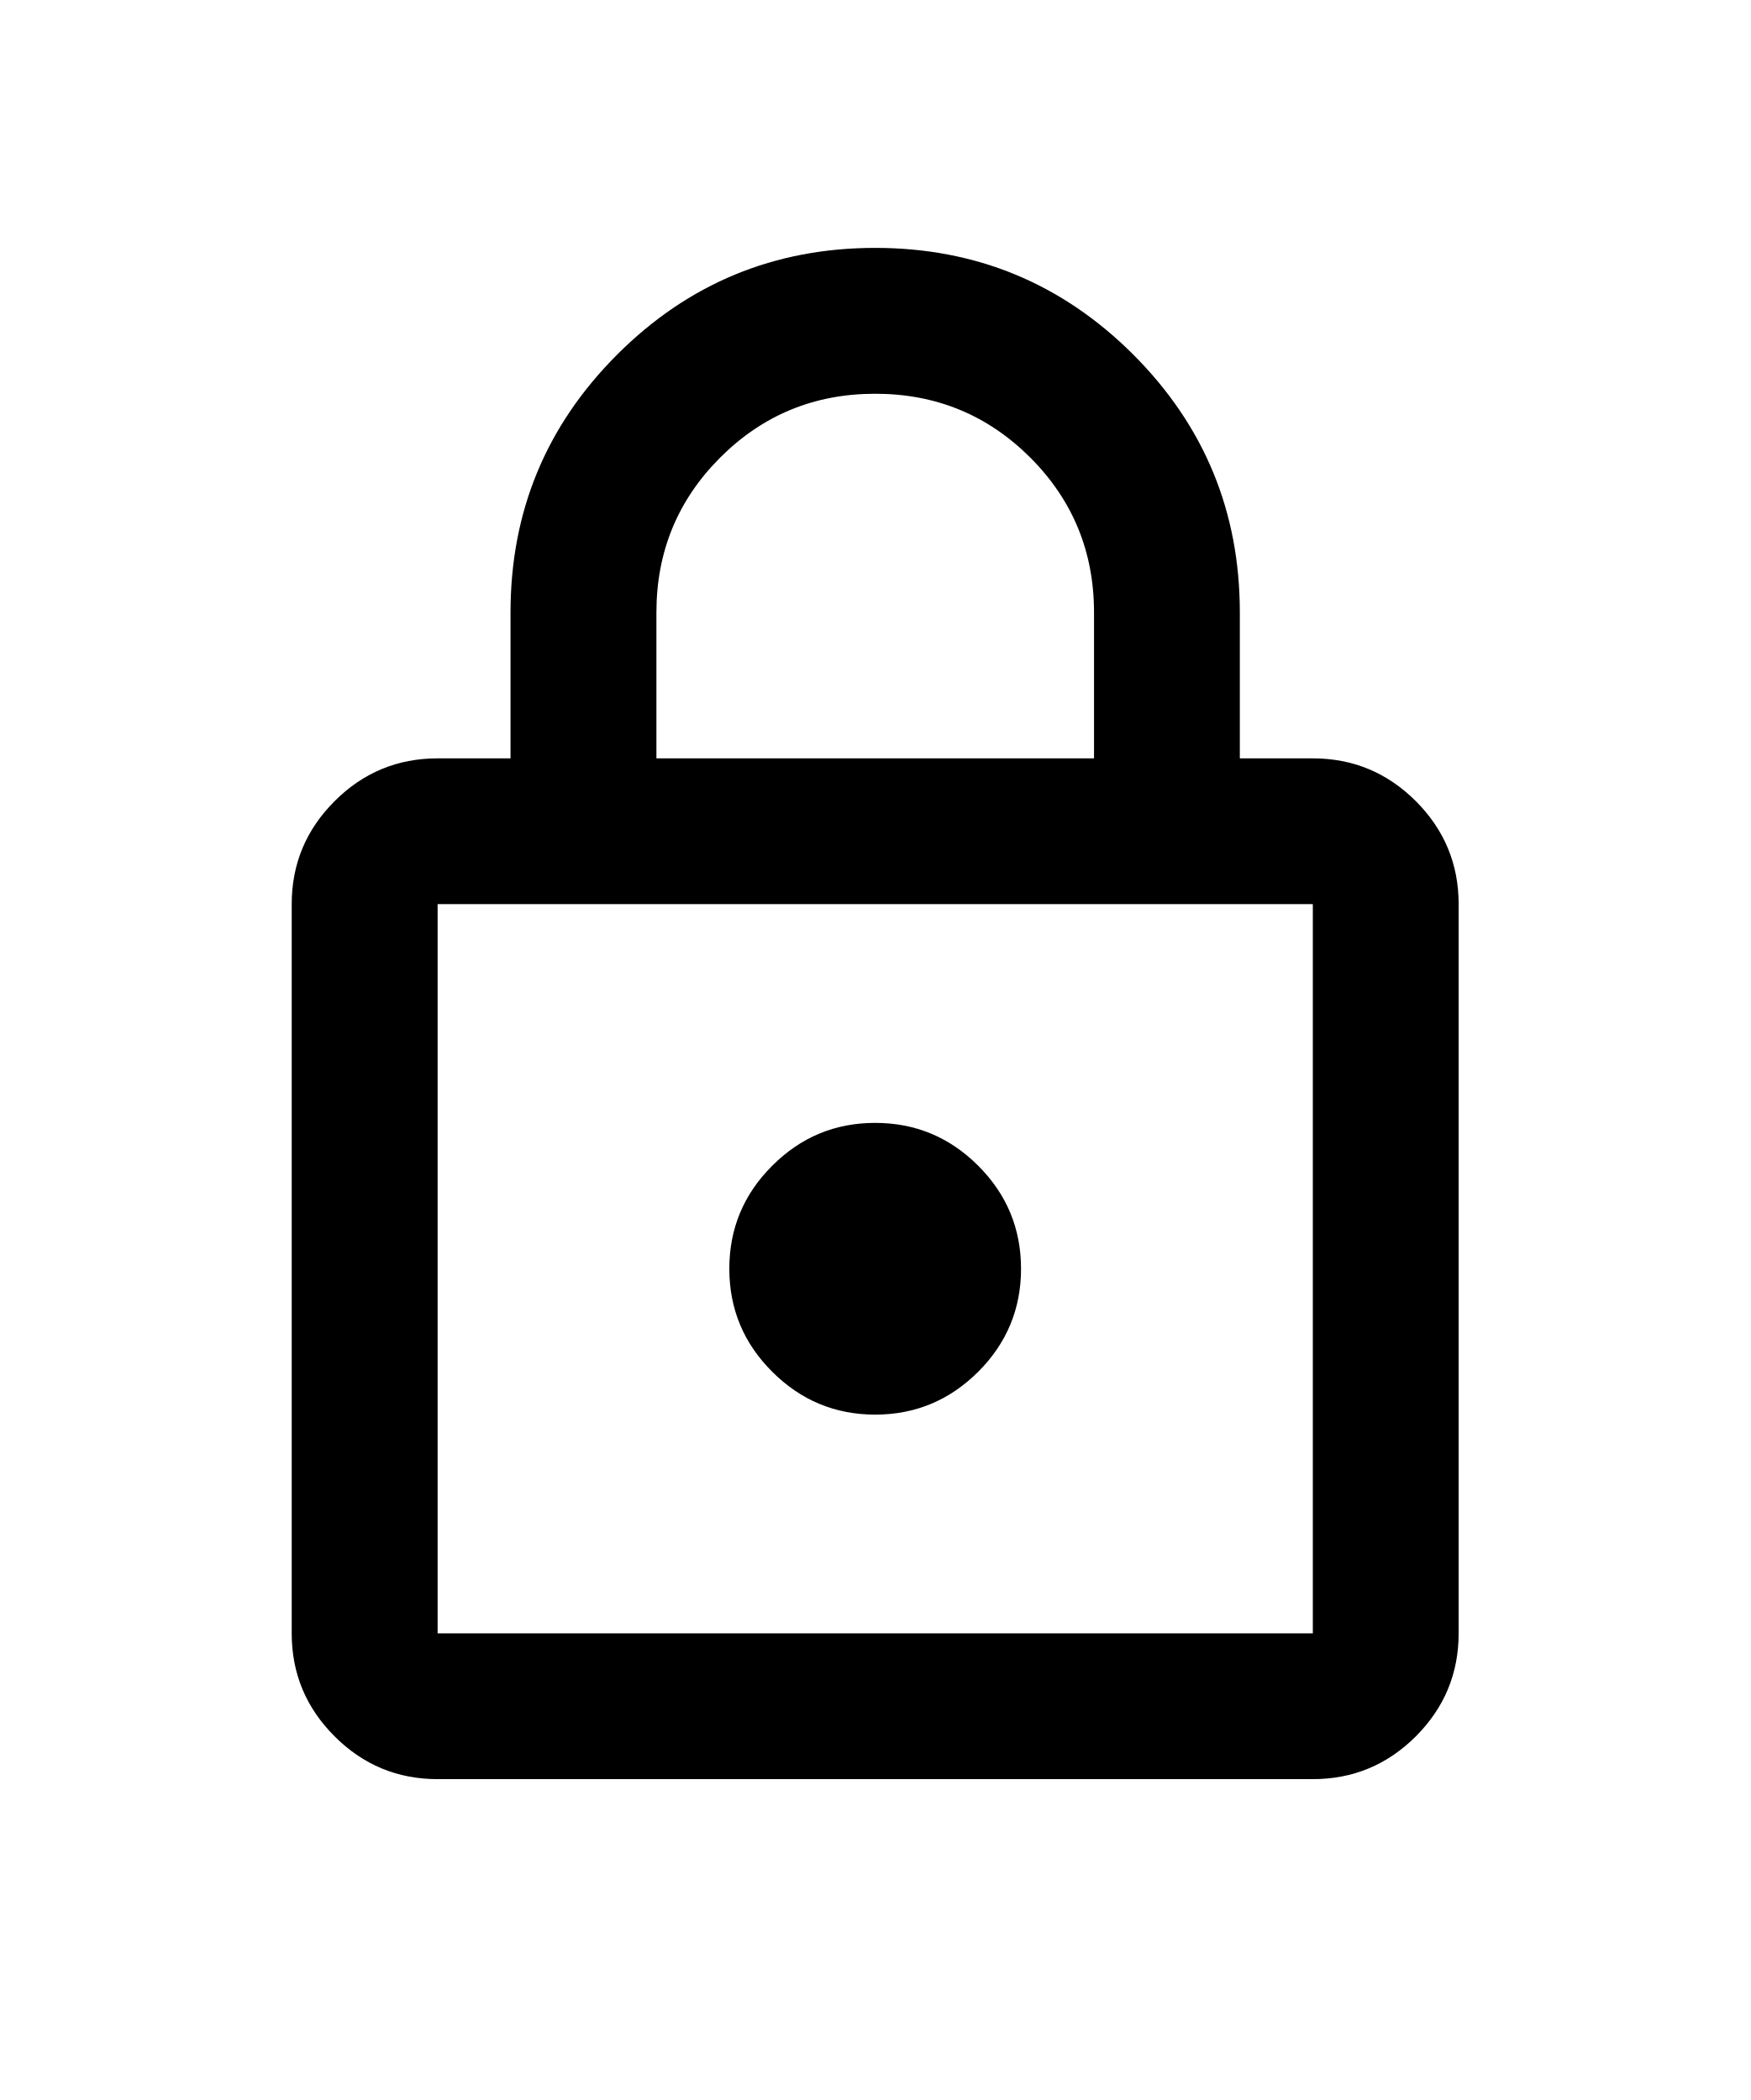
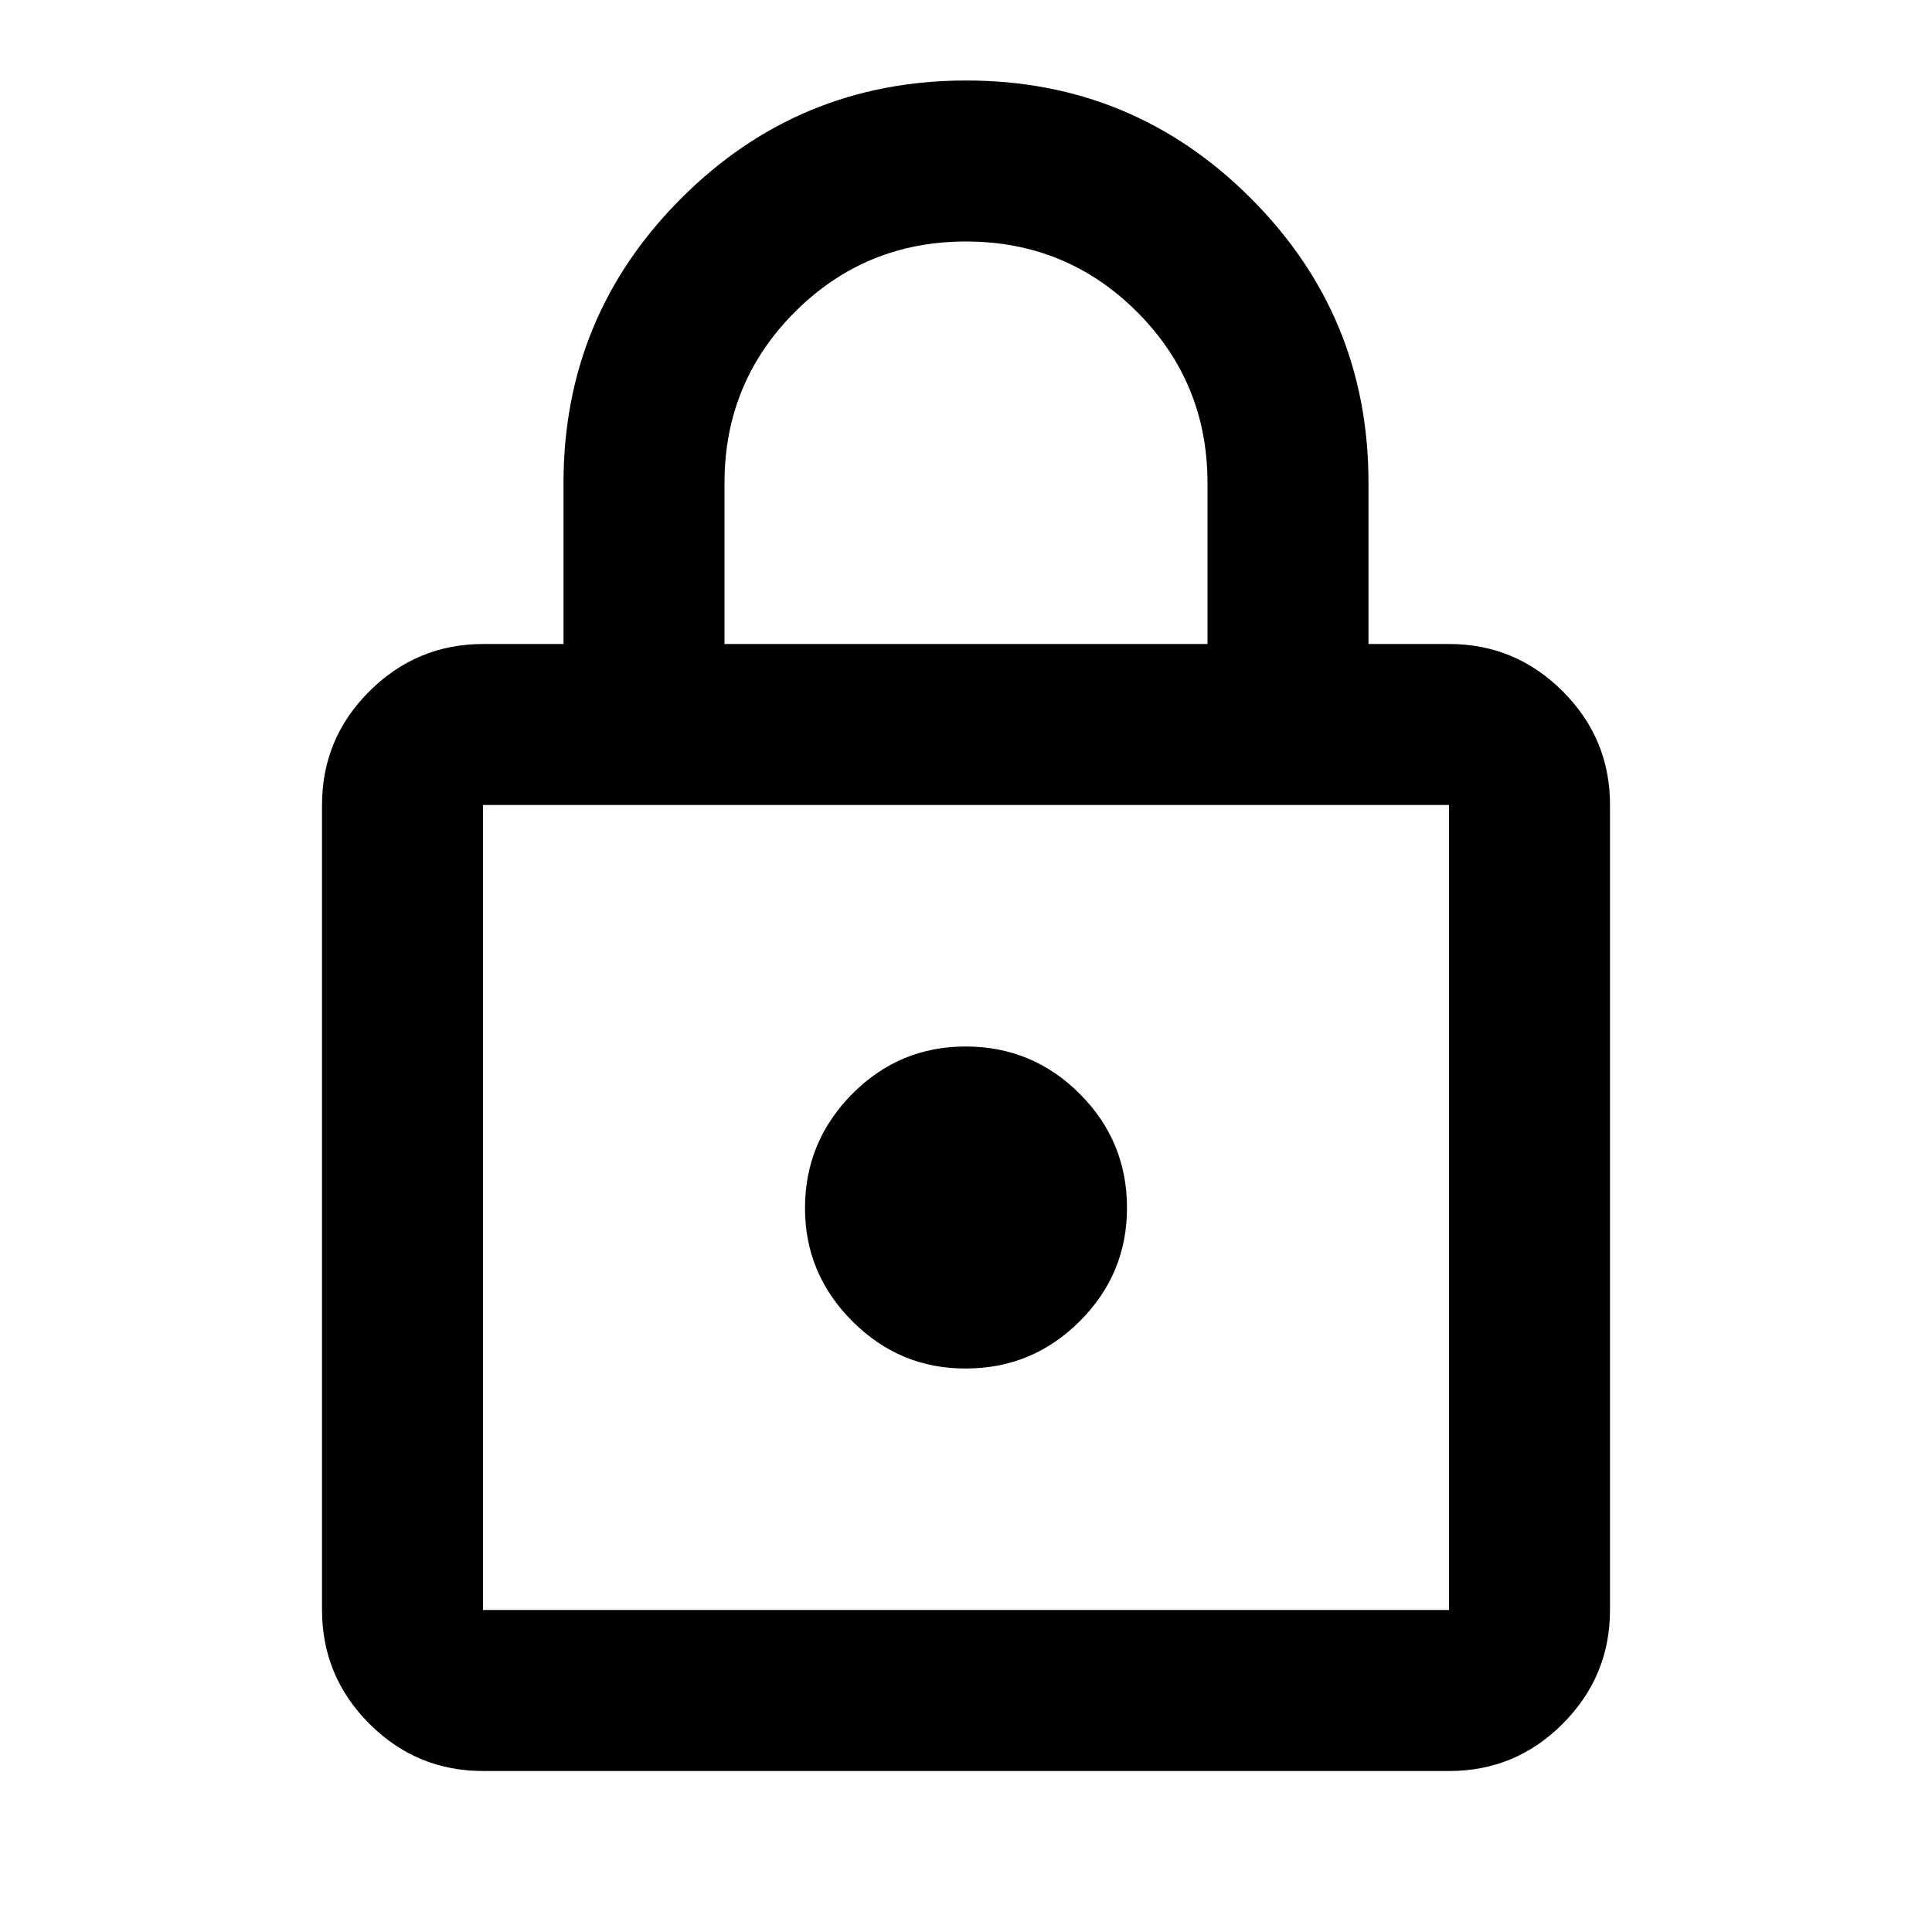
- <svg xmlns="http://www.w3.org/2000/svg" width="20" height="24" viewBox="0 0 20 24" fill="none">
-   <path d="M5 20.333C4.541 20.333 4.149 20.17 3.823 19.844C3.496 19.517 3.333 19.125 3.333 18.667V10.333C3.333 9.875 3.496 9.483 3.823 9.156C4.149 8.83 4.541 8.667 5 8.667H5.833V7C5.833 5.847 6.239 4.865 7.052 4.052C7.864 3.24 8.847 2.833 10 2.833C11.152 2.833 12.135 3.24 12.948 4.052C13.76 4.865 14.166 5.847 14.166 7V8.667H15C15.458 8.667 15.85 8.83 16.177 9.156C16.503 9.483 16.666 9.875 16.666 10.333V18.667C16.666 19.125 16.503 19.517 16.177 19.844C15.85 20.17 15.458 20.333 15 20.333H5ZM5 18.667H15V10.333H5V18.667ZM10 16.167C10.458 16.167 10.85 16.003 11.177 15.677C11.503 15.351 11.666 14.958 11.666 14.5C11.666 14.042 11.503 13.649 11.177 13.323C10.85 12.996 10.458 12.833 10 12.833C9.541 12.833 9.149 12.996 8.823 13.323C8.496 13.649 8.333 14.042 8.333 14.5C8.333 14.958 8.496 15.351 8.823 15.677C9.149 16.003 9.541 16.167 10 16.167ZM7.5 8.667H12.5V7C12.5 6.306 12.257 5.715 11.771 5.229C11.284 4.743 10.694 4.5 10 4.5C9.305 4.5 8.715 4.743 8.229 5.229C7.743 5.715 7.5 6.306 7.5 7V8.667Z" fill="currentColor" />
+ <svg xmlns="http://www.w3.org/2000/svg" width="24" height="24" viewBox="0 0 24 24" fill="none">
+   <path d="M6 22C5.45 22 4.979 21.804 4.588 21.413C4.197 21.022 4.001 20.551 4 20V10C4 9.45 4.196 8.979 4.588 8.588C4.98 8.197 5.451 8.001 6 8H7V6C7 4.617 7.488 3.438 8.463 2.463C9.438 1.488 10.617 1.001 12 1C13.383 0.999 14.562 1.487 15.538 2.463C16.514 3.439 17.001 4.618 17 6V8H18C18.55 8 19.021 8.196 19.413 8.588C19.805 8.98 20.001 9.451 20 10V20C20 20.55 19.804 21.021 19.413 21.413C19.022 21.805 18.551 22.001 18 22H6ZM6 20H18V10H6V20ZM12 17C12.55 17 13.021 16.804 13.413 16.413C13.805 16.022 14.001 15.551 14 15C13.999 14.449 13.804 13.979 13.413 13.588C13.022 13.197 12.551 13.001 12 13C11.449 12.999 10.978 13.195 10.588 13.588C10.198 13.981 10.002 14.452 10 15C9.998 15.548 10.194 16.019 10.588 16.413C10.982 16.807 11.453 17.003 12 17ZM9 8H15V6C15 5.167 14.708 4.458 14.125 3.875C13.542 3.292 12.833 3 12 3C11.167 3 10.458 3.292 9.875 3.875C9.292 4.458 9 5.167 9 6V8Z" fill="black" />
</svg>
